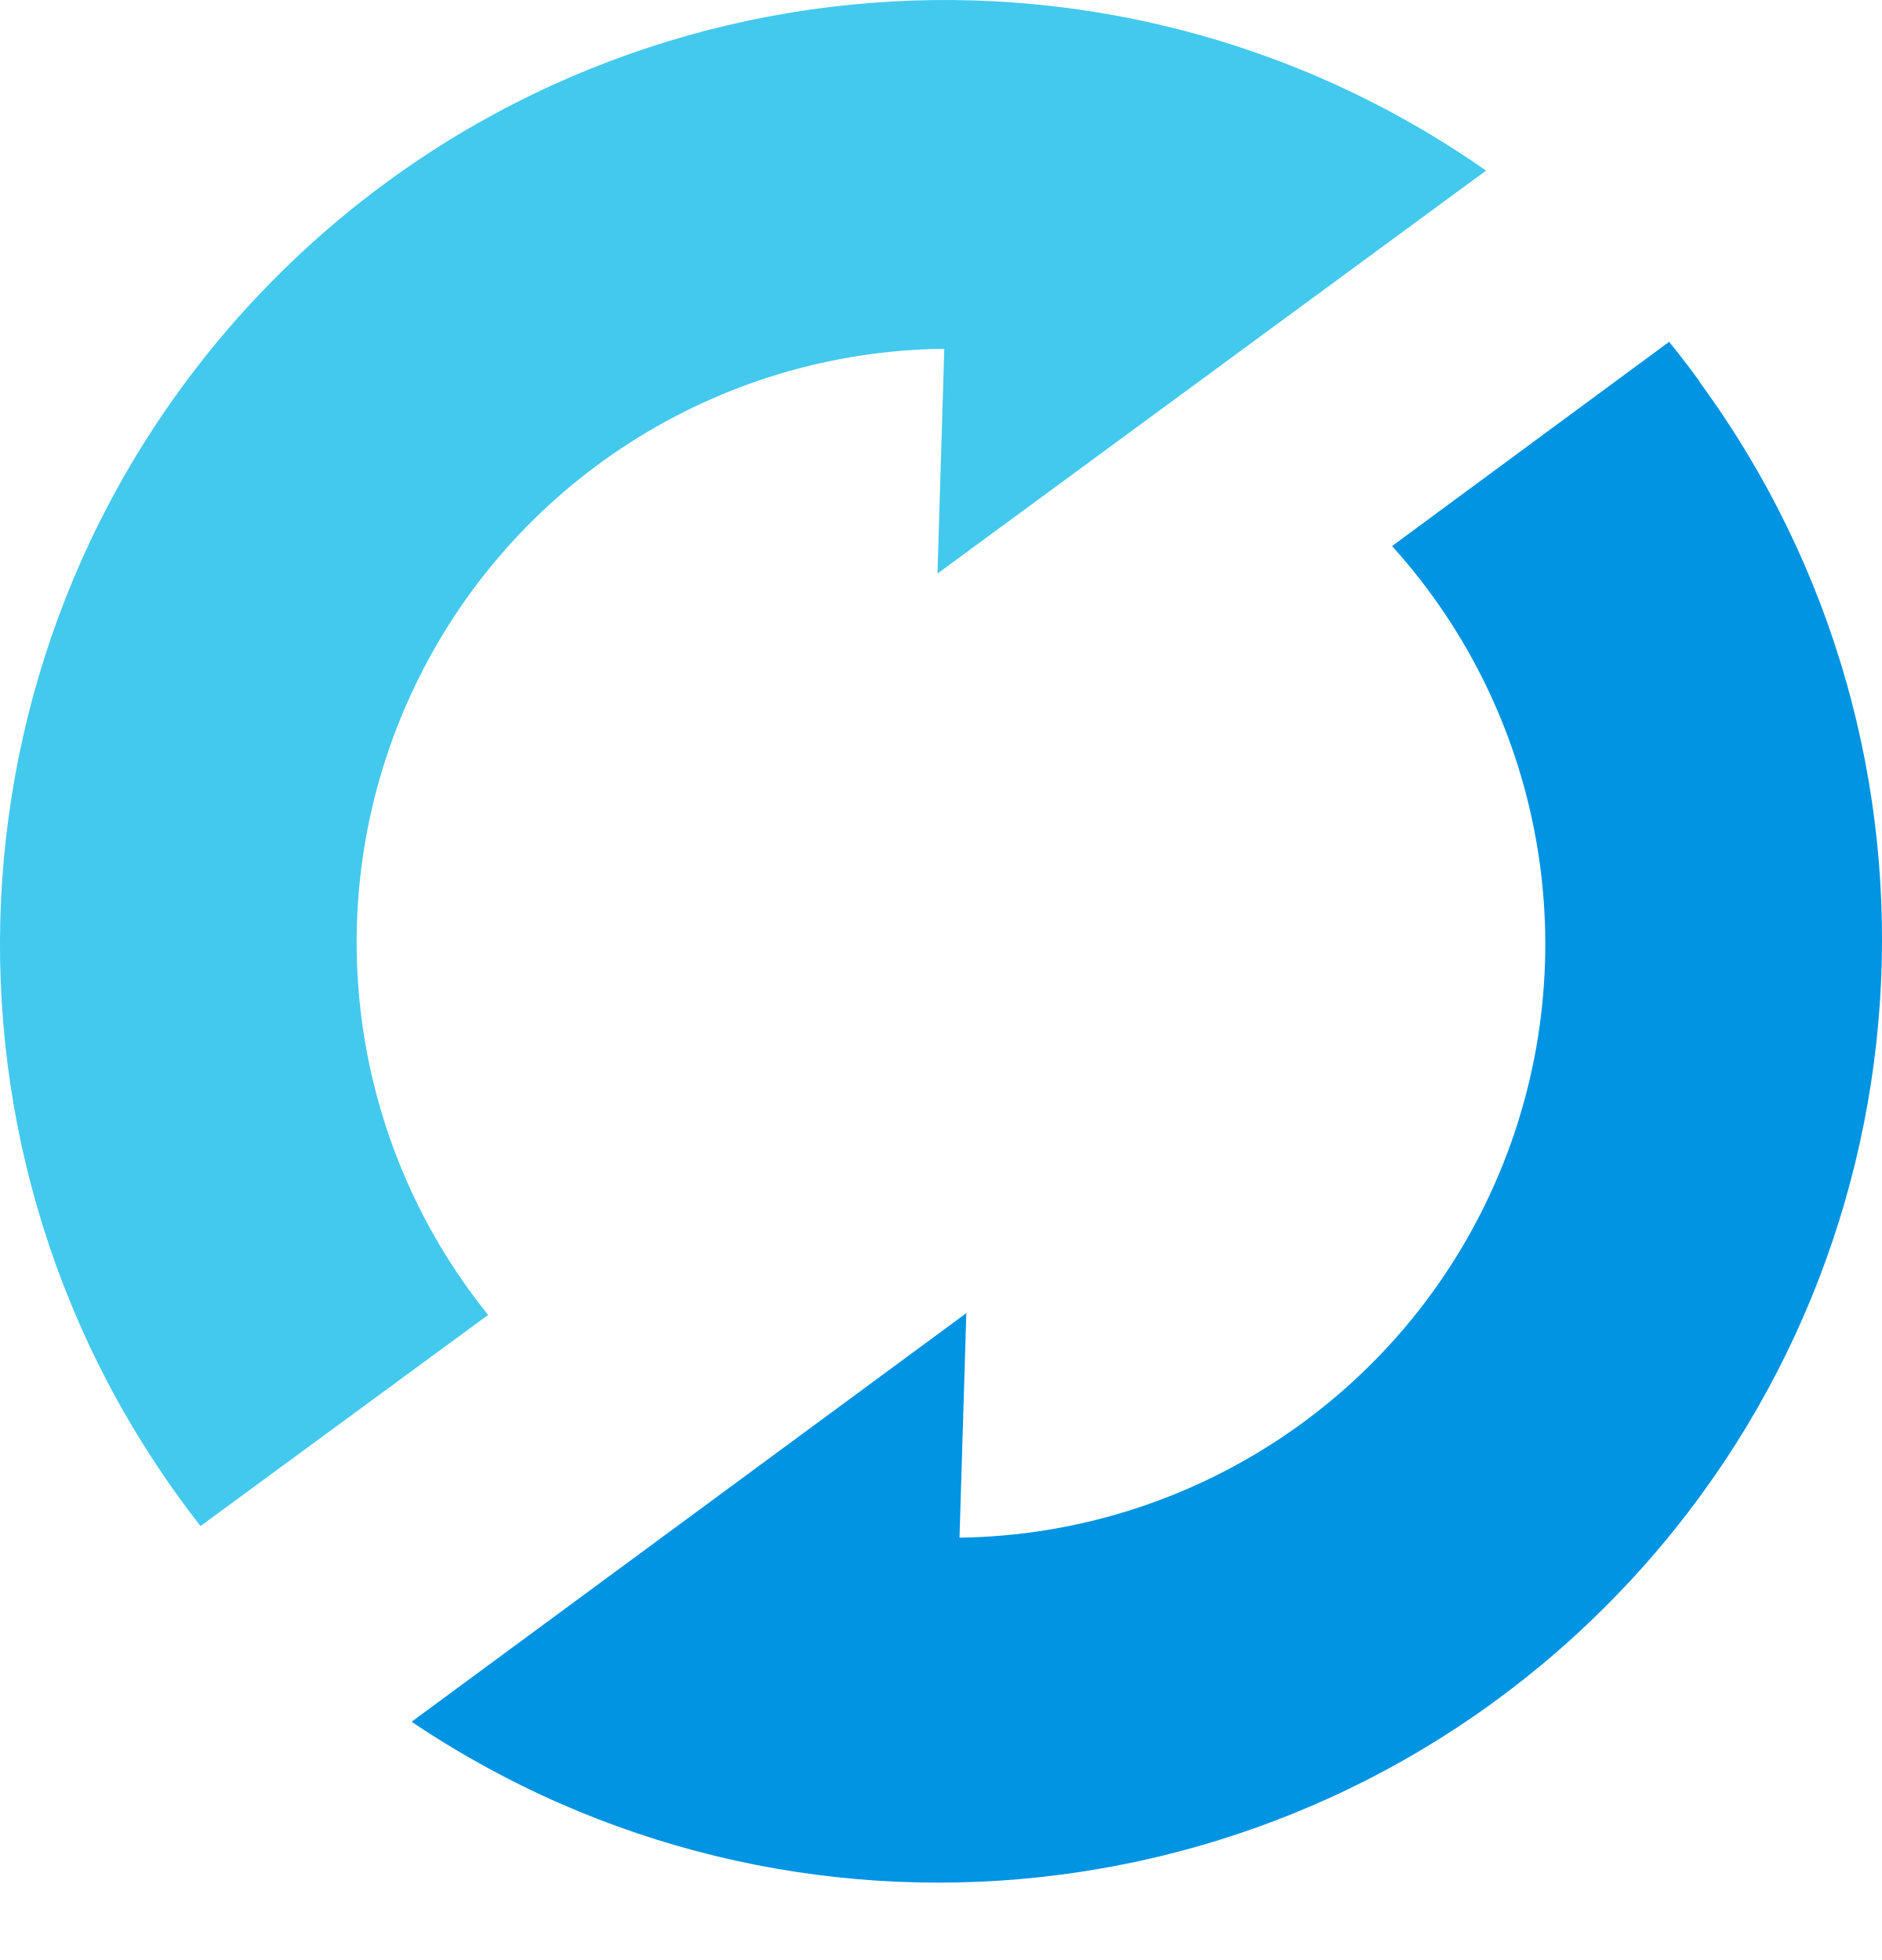
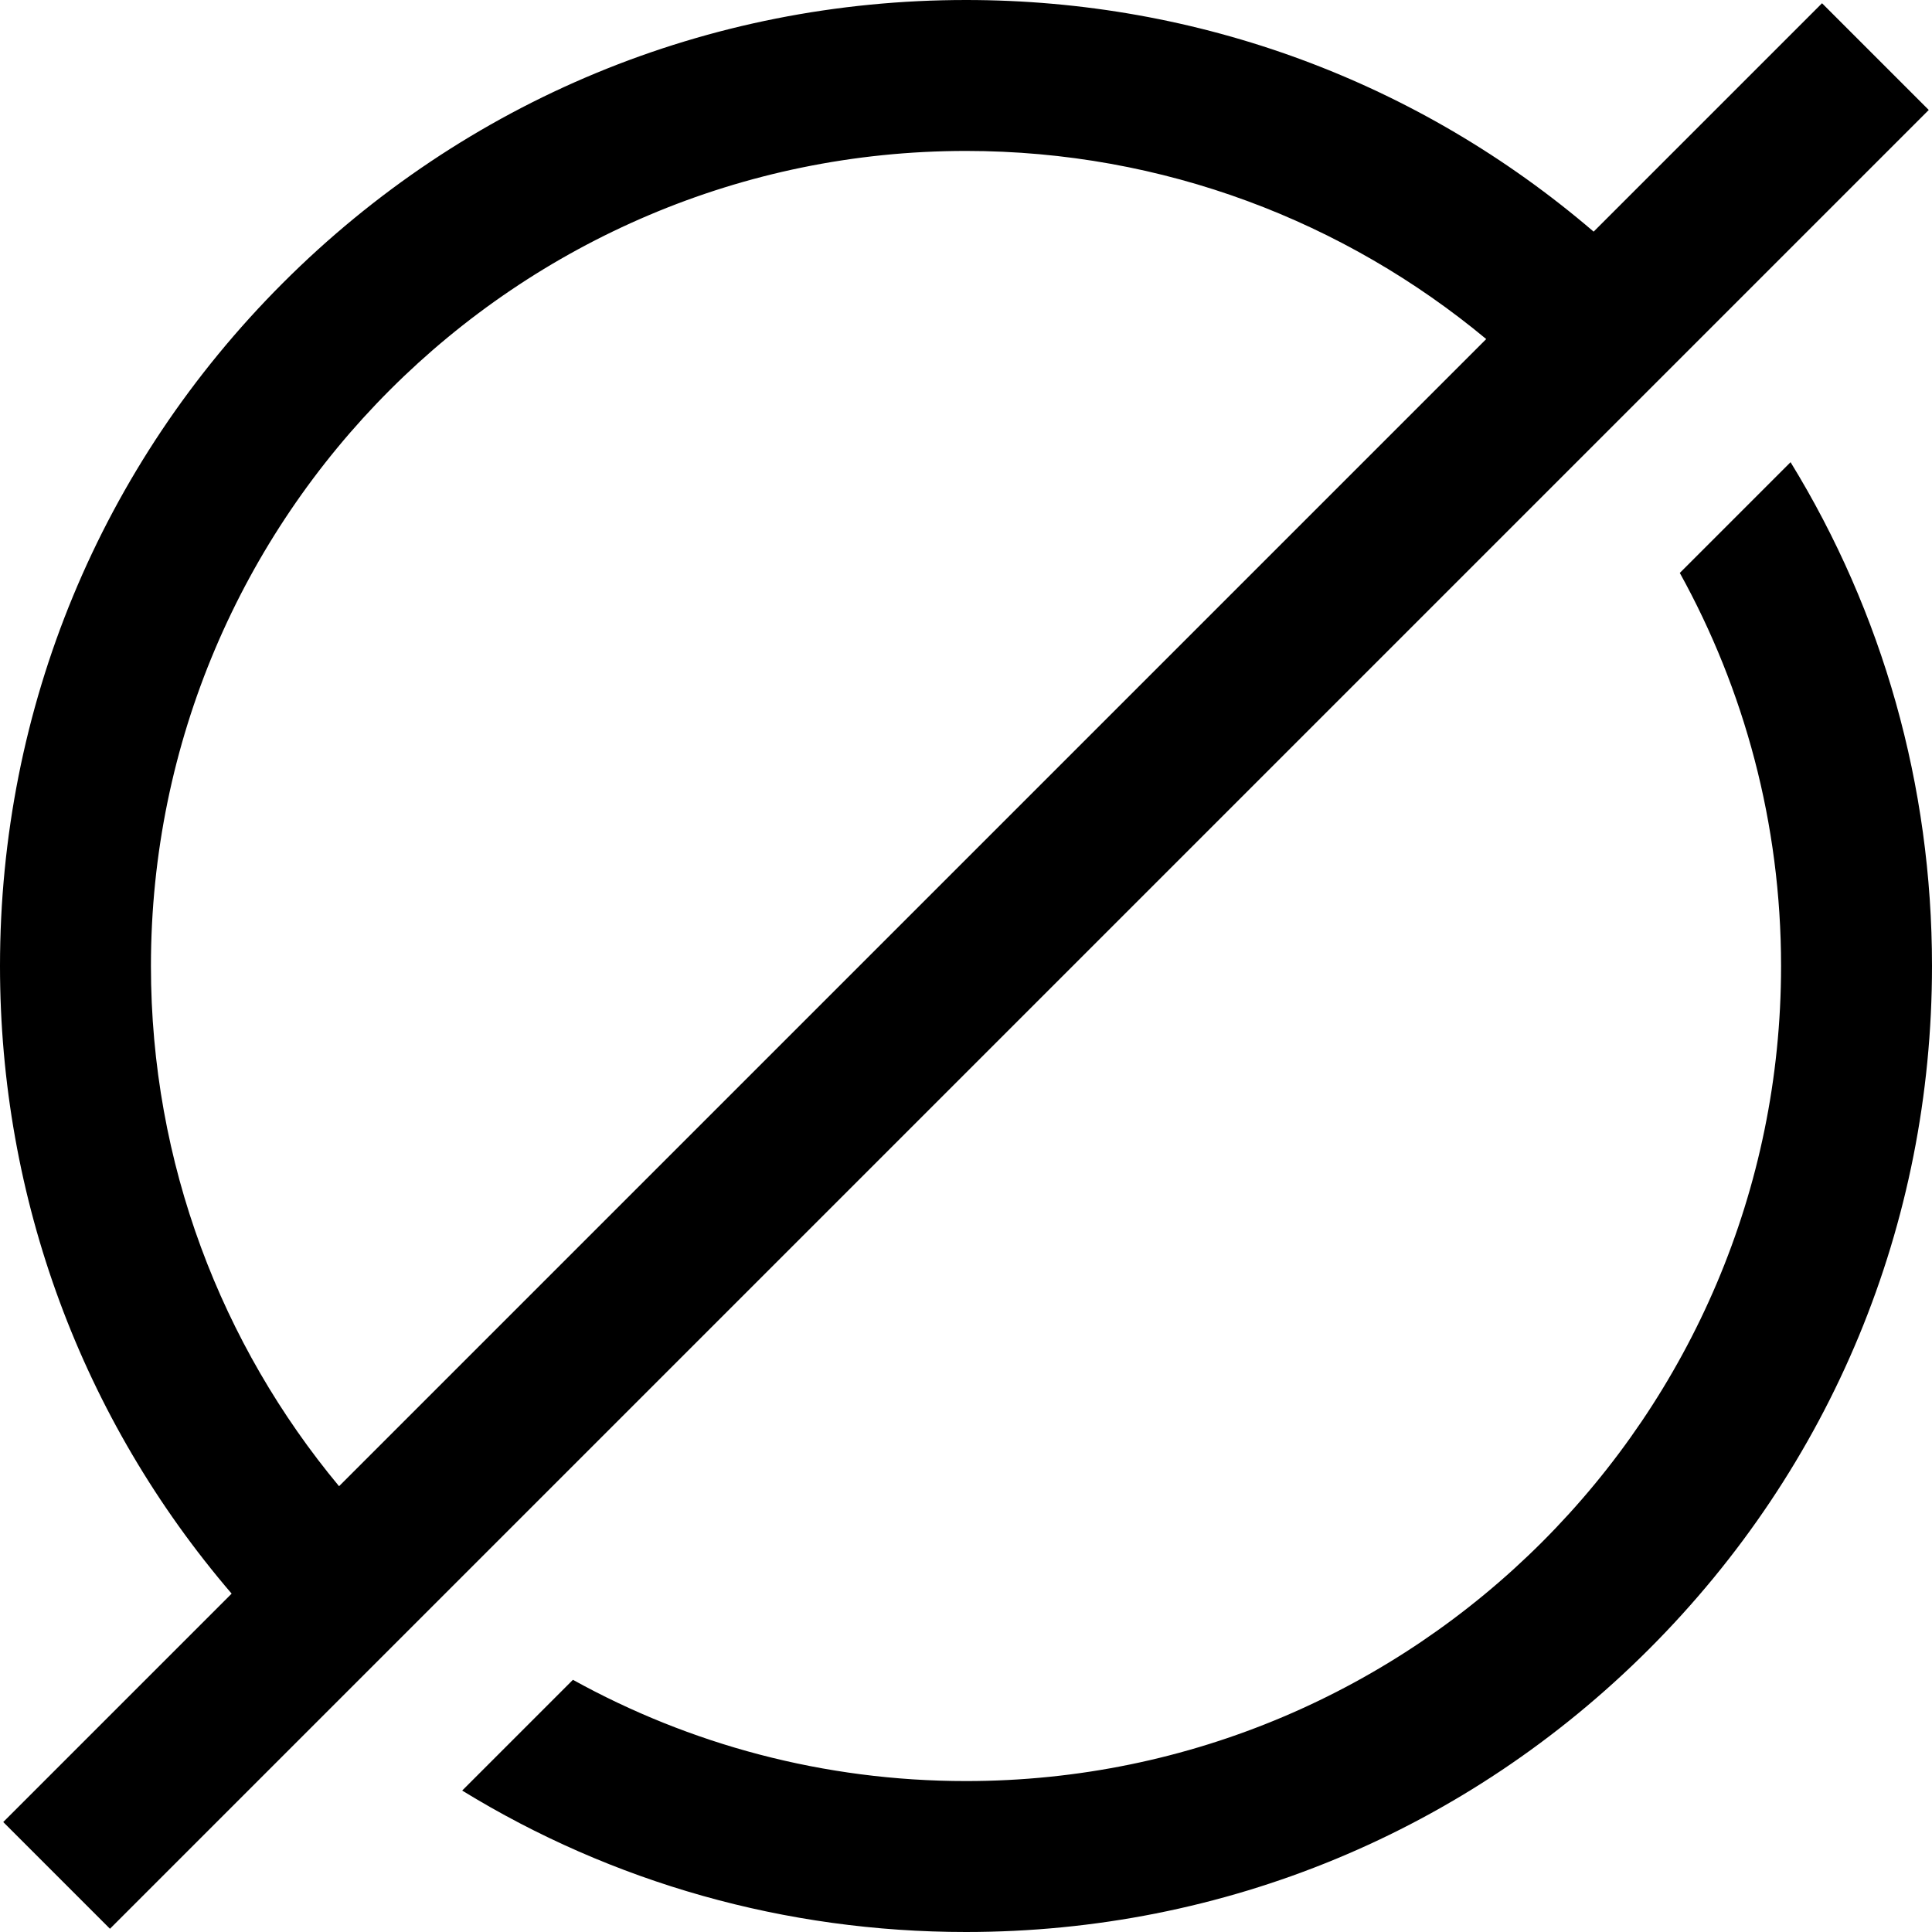
- <svg xmlns="http://www.w3.org/2000/svg" width="24" height="25" viewBox="0 0 24 25" fill="none">
-   <path d="M18.951 2.176C14.063 -1.243 7.409 -0.571 3.305 3.757C-0.8 8.086 -1.118 14.766 2.557 19.465L6.225 16.772C4.404 14.513 4.034 11.412 5.273 8.788C6.512 6.164 9.141 4.479 12.042 4.449L11.955 7.316L18.951 2.176Z" fill="#43C9ED" />
-   <path d="M21.664 4.852C21.542 4.684 21.415 4.519 21.285 4.36L17.752 6.965C19.746 9.172 20.264 12.342 19.075 15.069C17.886 17.795 15.21 19.573 12.236 19.613L12.323 16.749L5.249 21.961C10.097 25.226 16.59 24.534 20.641 20.321C24.692 16.109 25.13 9.594 21.678 4.878L21.664 4.852Z" fill="#0194E2" />
+ <svg xmlns="http://www.w3.org/2000/svg" id="Layer_1" enable-background="new 0 0 512 512" height="25" viewBox="0 0 512 512" width="25">
+   <path d="m512 256c0 68.38-26.629 132.667-74.98 181.02-48.353 48.351-112.64 74.98-181.02 74.98-47.869 0-93.723-13.066-133.518-37.482l29.35-29.35c30.91 17.088 66.42 26.832 104.168 26.832 119.103 0 216-96.897 216-216 0-37.748-9.744-73.258-26.833-104.167l29.351-29.35c24.416 39.794 37.482 85.648 37.482 133.517zm-482.858 255.142-28.284-28.284 60.528-60.528c-39.719-46.325-61.386-104.661-61.386-166.33 0-68.38 26.629-132.667 74.98-181.02 48.353-48.351 112.64-74.98 181.02-74.98 61.669 0 120.005 21.667 166.33 61.386l60.528-60.528 28.284 28.284zm60.711-117.28 304.009-304.009c-37.431-31.114-85.497-49.853-137.862-49.853-119.103 0-216 96.897-216 216 0 52.365 18.738 100.431 49.853 137.862z" />
</svg>
